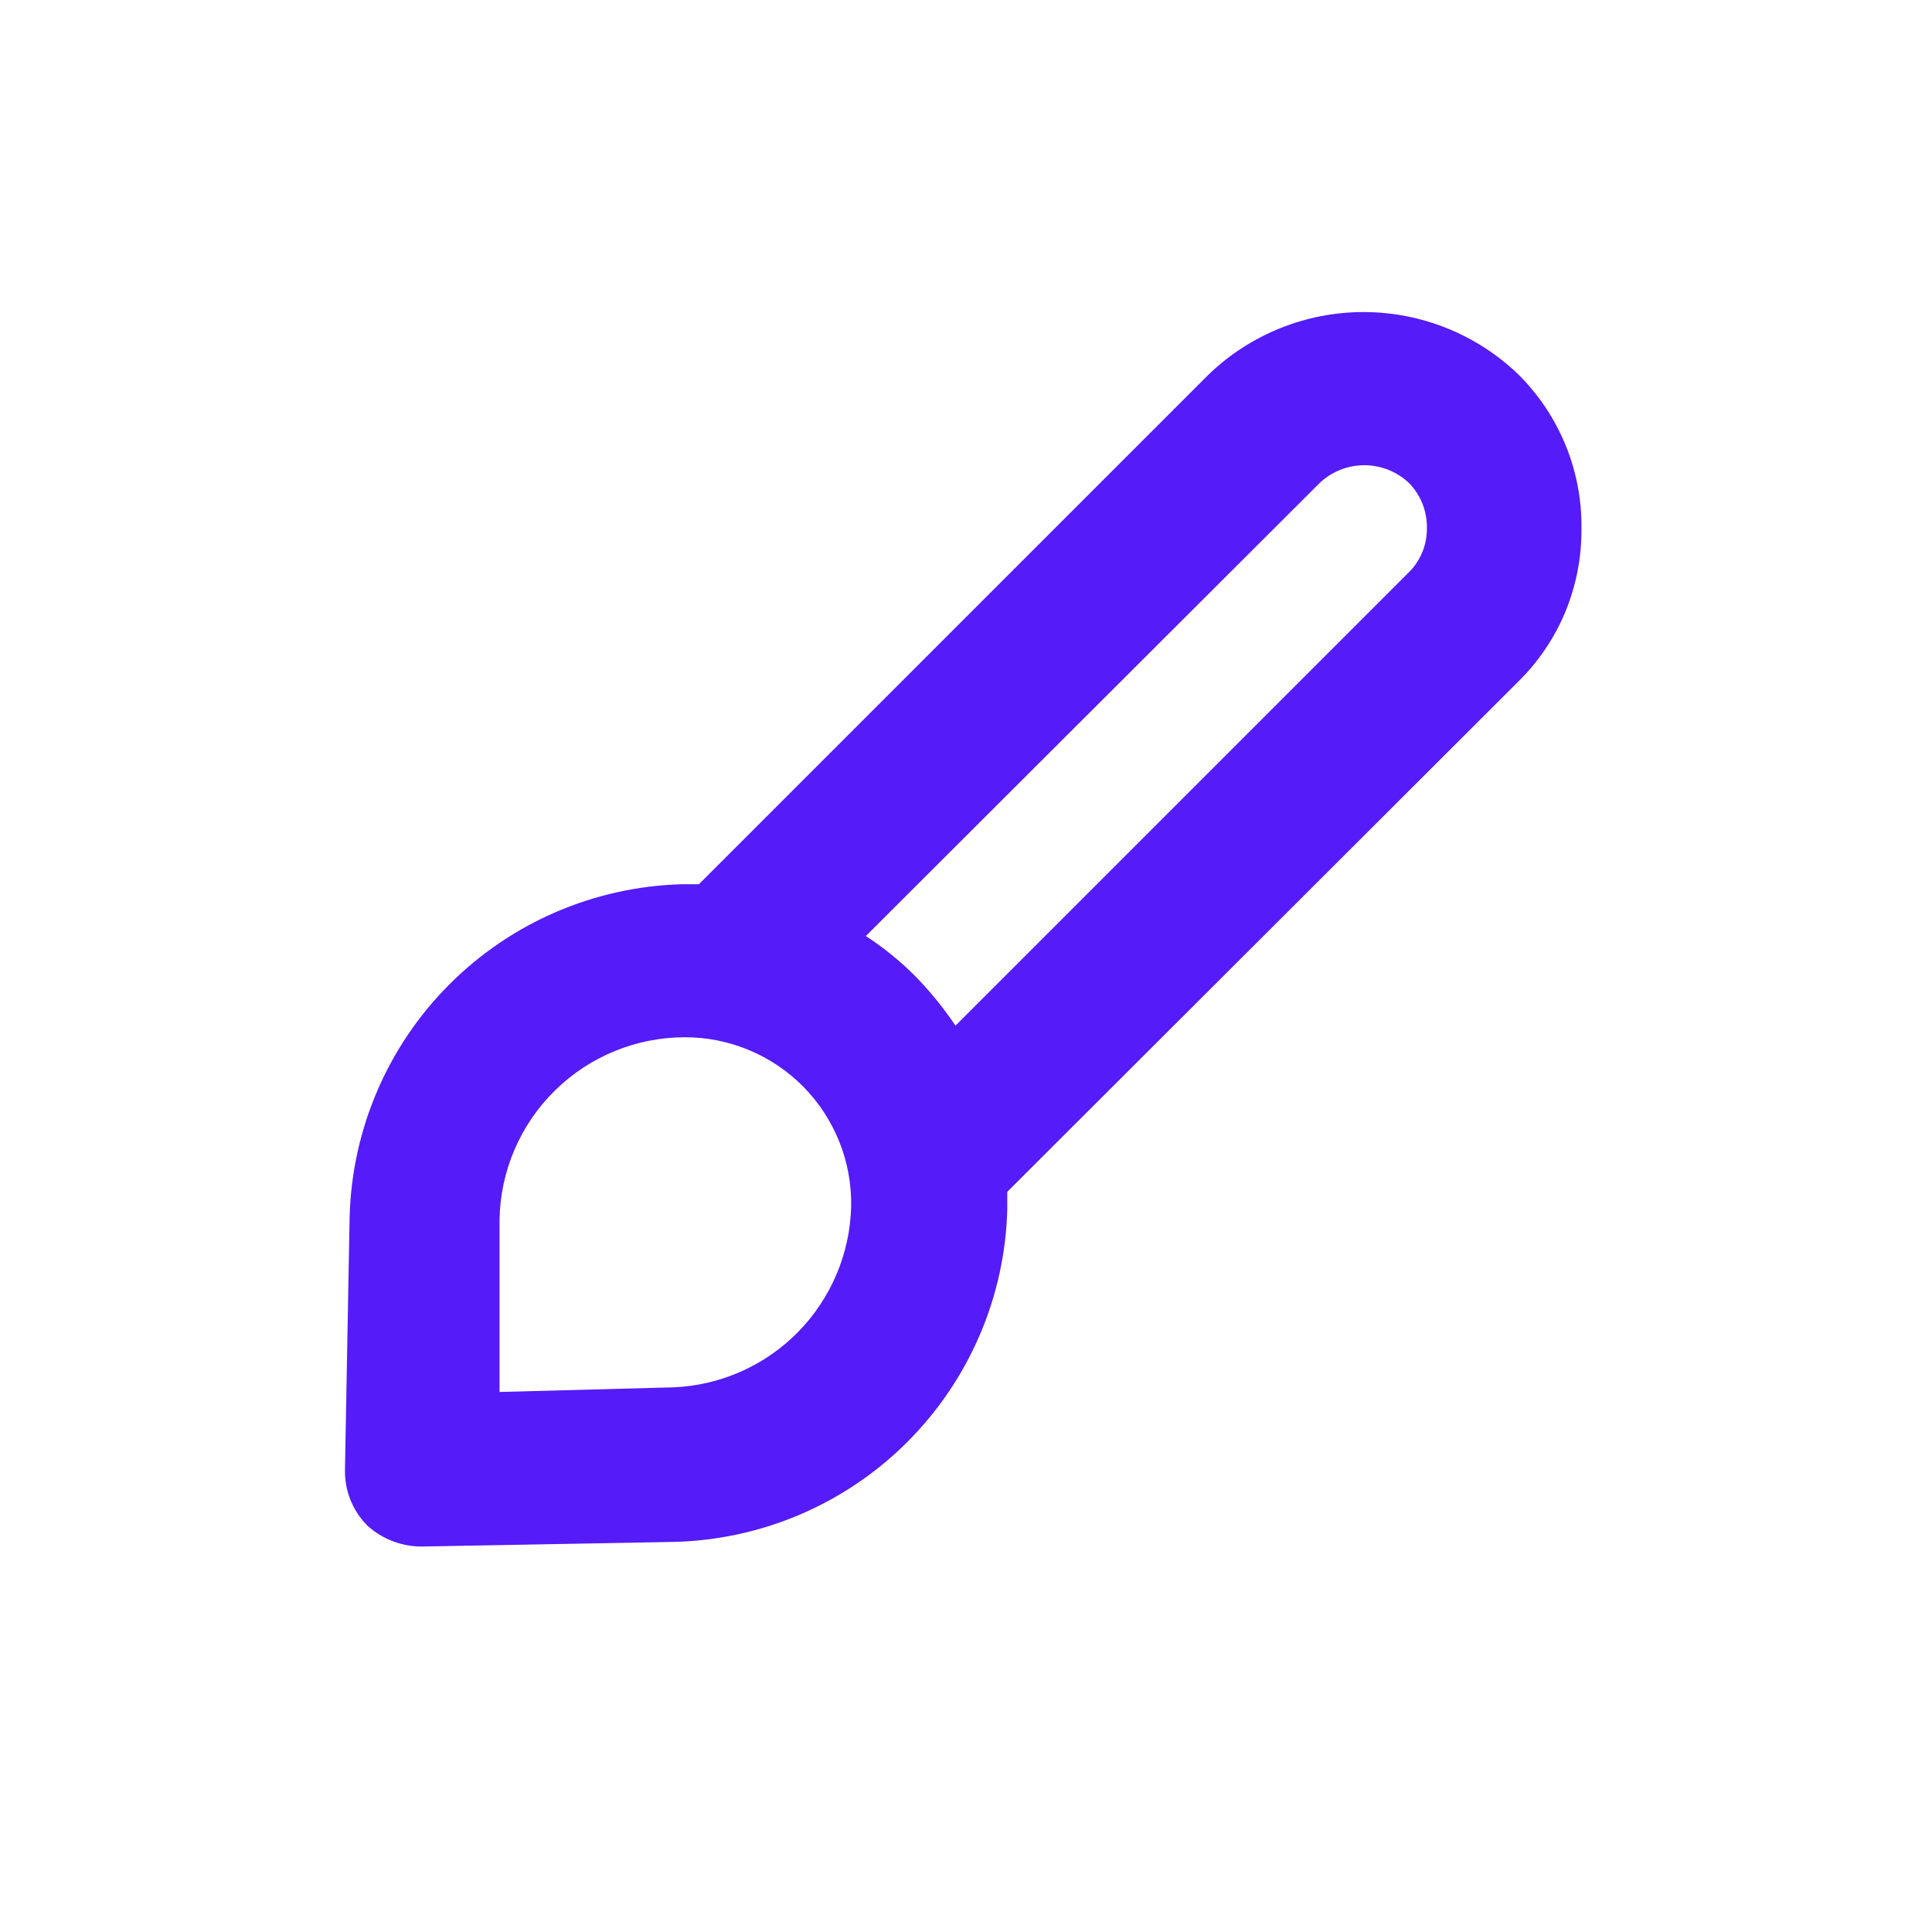
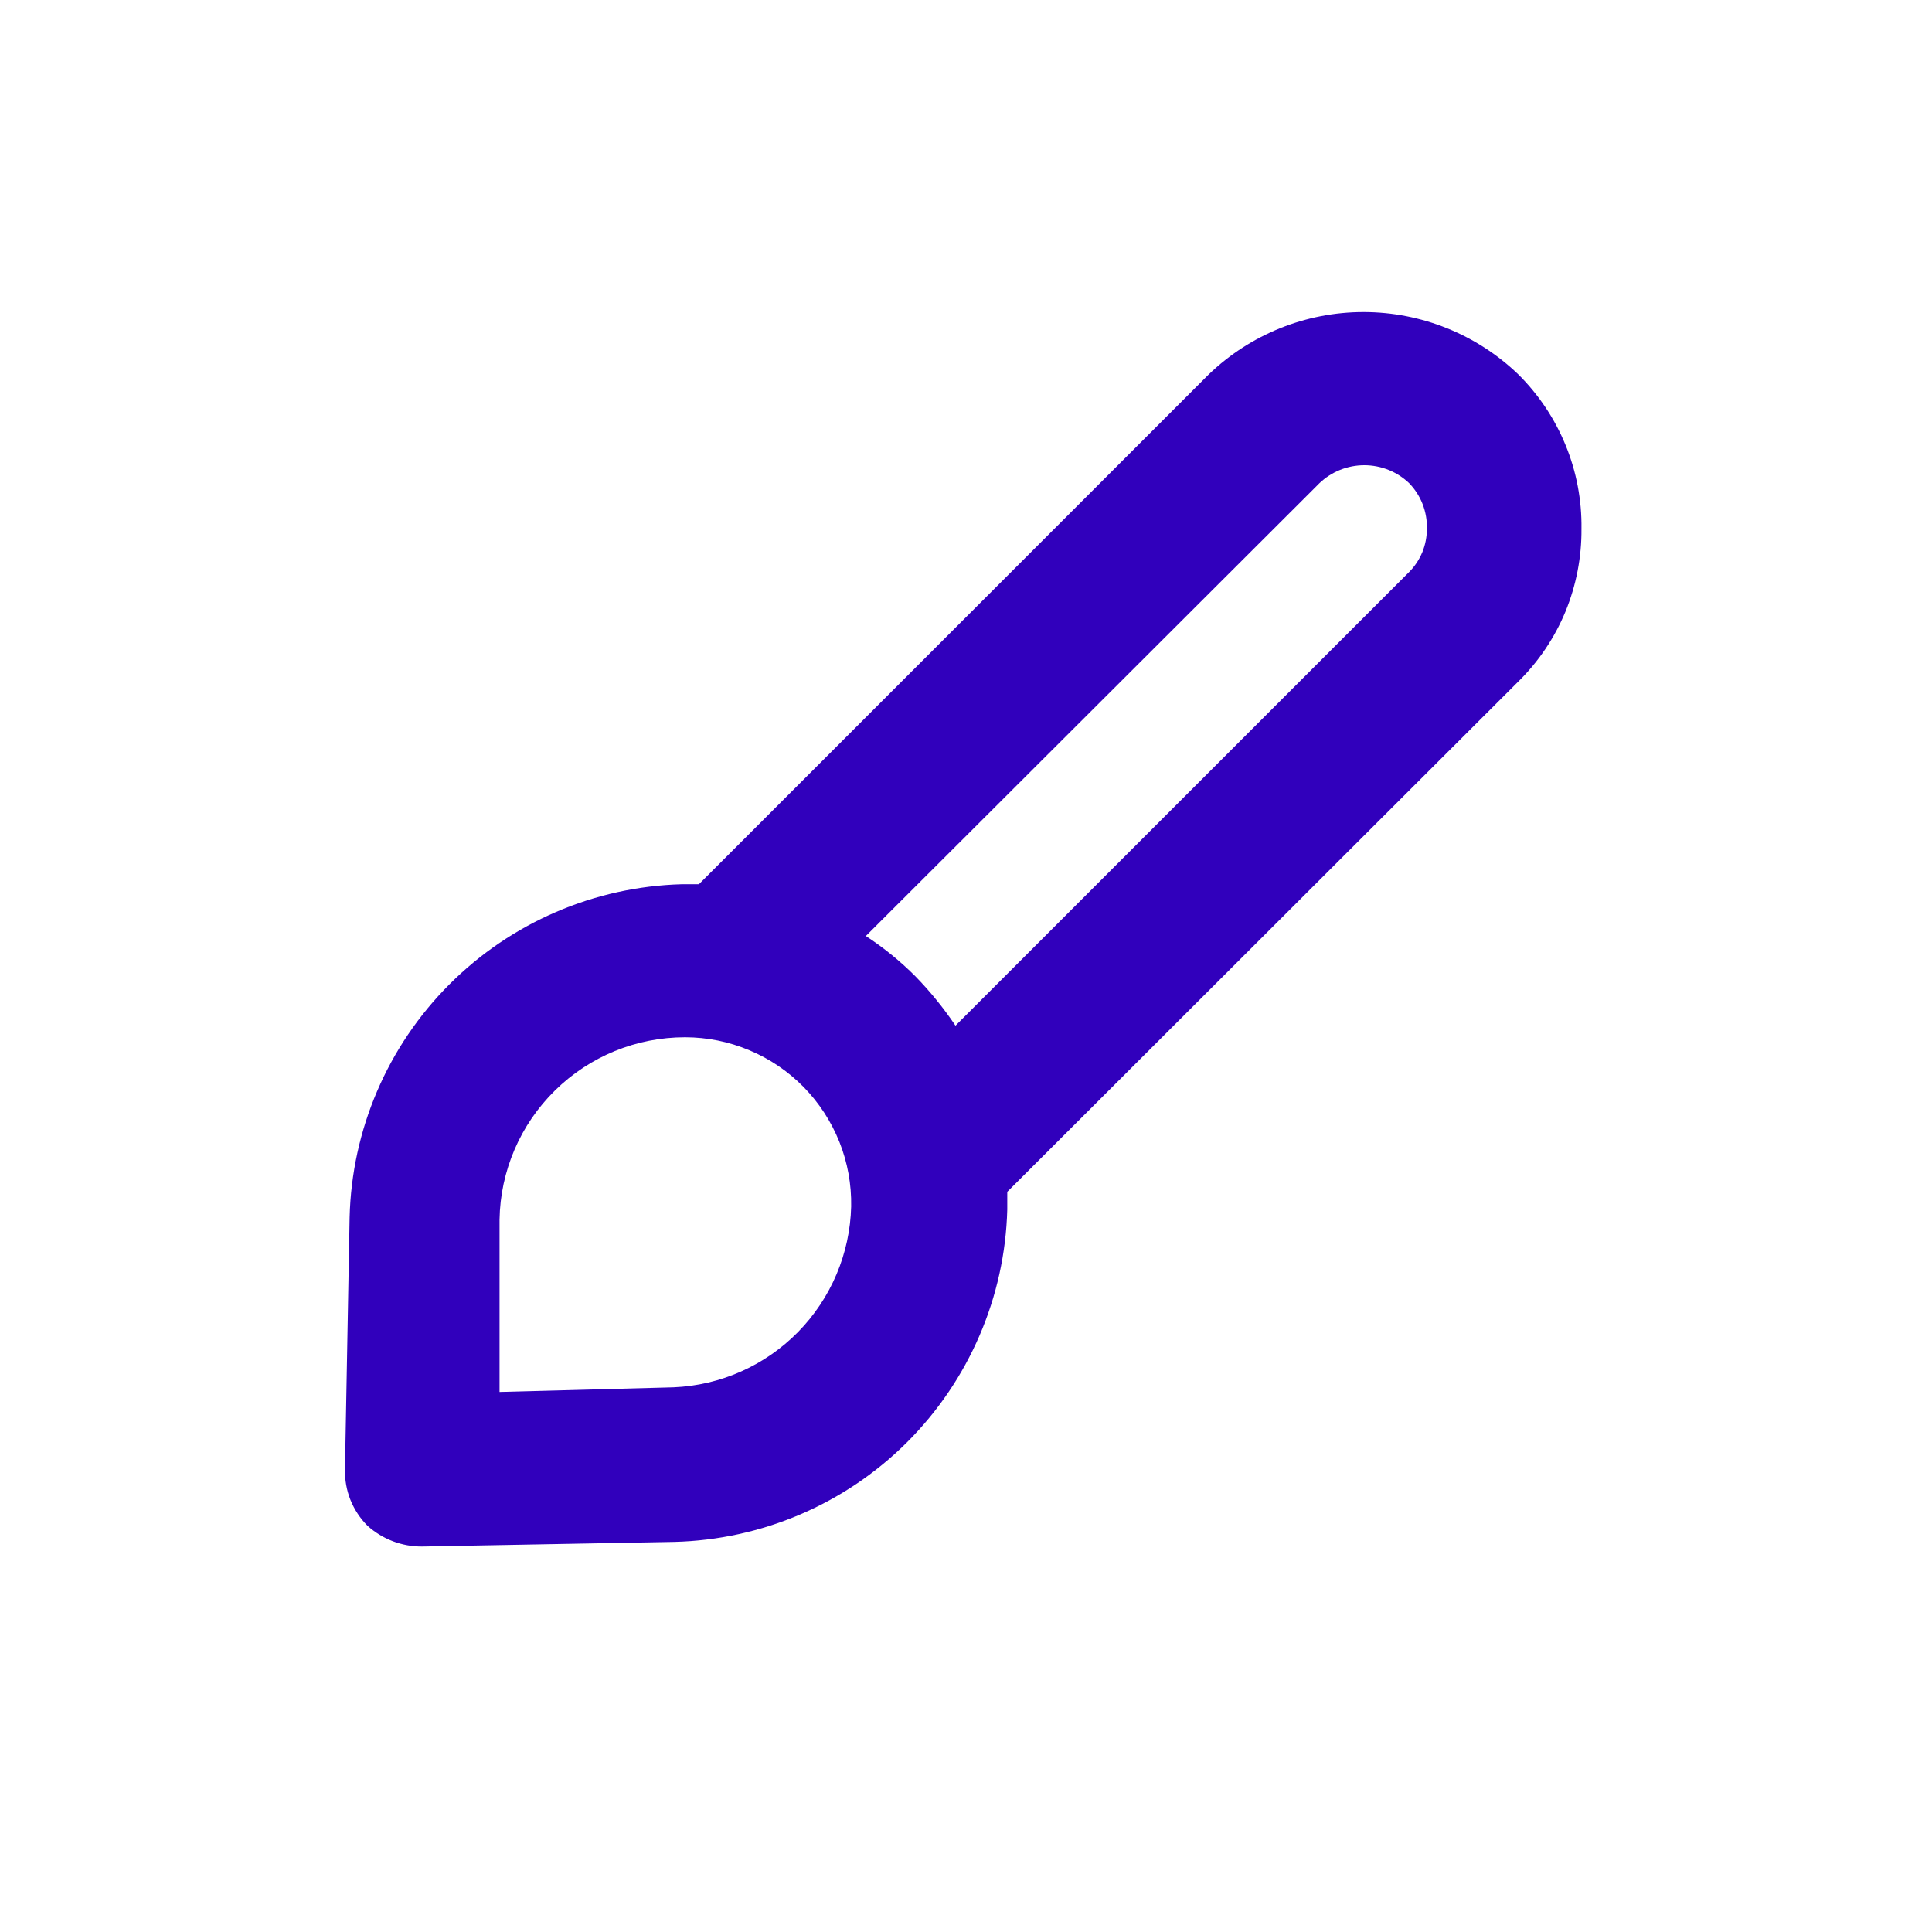
<svg xmlns="http://www.w3.org/2000/svg" width="25" height="25" viewBox="0 0 25 25" fill="none">
-   <path d="M20.464 6.842C20.469 6.471 20.399 6.102 20.258 5.759C20.117 5.415 19.908 5.103 19.644 4.842C19.106 4.326 18.389 4.038 17.644 4.038C16.899 4.038 16.182 4.326 15.644 4.842L9.044 11.442H8.824C7.691 11.473 6.614 11.937 5.814 12.739C5.013 13.541 4.552 14.62 4.524 15.752L4.464 19.012C4.461 19.147 4.484 19.281 4.534 19.407C4.584 19.532 4.659 19.646 4.754 19.742C4.949 19.918 5.202 20.014 5.464 20.012L8.724 19.952C9.857 19.924 10.935 19.463 11.737 18.663C12.539 17.862 13.004 16.785 13.034 15.652V15.422L19.644 8.822C19.907 8.564 20.115 8.256 20.256 7.916C20.396 7.575 20.467 7.21 20.464 6.842ZM8.714 17.952L6.464 18.012V15.782C6.474 15.153 6.732 14.552 7.181 14.111C7.63 13.669 8.234 13.422 8.864 13.422C9.15 13.422 9.433 13.479 9.696 13.59C9.96 13.7 10.198 13.862 10.399 14.066C10.599 14.27 10.756 14.512 10.862 14.777C10.968 15.043 11.019 15.326 11.014 15.612C10.999 16.221 10.753 16.802 10.326 17.237C9.899 17.671 9.323 17.927 8.714 17.952ZM18.234 7.402L12.364 13.272C12.21 13.043 12.036 12.829 11.844 12.632C11.649 12.437 11.435 12.263 11.204 12.112L17.074 6.252C17.23 6.103 17.438 6.02 17.654 6.02C17.87 6.02 18.078 6.103 18.234 6.252C18.31 6.33 18.369 6.422 18.409 6.524C18.448 6.625 18.467 6.733 18.464 6.842C18.464 6.946 18.444 7.049 18.405 7.145C18.365 7.241 18.307 7.329 18.234 7.402Z" fill="#551BF9" />
+   <path d="M20.464 6.842C20.469 6.471 20.399 6.102 20.258 5.759C20.117 5.415 19.908 5.103 19.644 4.842C19.106 4.326 18.389 4.038 17.644 4.038C16.899 4.038 16.182 4.326 15.644 4.842L9.044 11.442H8.824C7.691 11.473 6.614 11.937 5.814 12.739C5.013 13.541 4.552 14.62 4.524 15.752L4.464 19.012C4.461 19.147 4.484 19.281 4.534 19.407C4.584 19.532 4.659 19.646 4.754 19.742C4.949 19.918 5.202 20.014 5.464 20.012L8.724 19.952C9.857 19.924 10.935 19.463 11.737 18.663C12.539 17.862 13.004 16.785 13.034 15.652V15.422L19.644 8.822C19.907 8.564 20.115 8.256 20.256 7.916C20.396 7.575 20.467 7.21 20.464 6.842ZM8.714 17.952L6.464 18.012V15.782C6.474 15.153 6.732 14.552 7.181 14.111C7.63 13.669 8.234 13.422 8.864 13.422C9.15 13.422 9.433 13.479 9.696 13.59C9.96 13.7 10.198 13.862 10.399 14.066C10.599 14.27 10.756 14.512 10.862 14.777C10.968 15.043 11.019 15.326 11.014 15.612C10.999 16.221 10.753 16.802 10.326 17.237C9.899 17.671 9.323 17.927 8.714 17.952ZM18.234 7.402L12.364 13.272C12.21 13.043 12.036 12.829 11.844 12.632C11.649 12.437 11.435 12.263 11.204 12.112L17.074 6.252C17.23 6.103 17.438 6.02 17.654 6.02C17.87 6.02 18.078 6.103 18.234 6.252C18.31 6.33 18.369 6.422 18.409 6.524C18.448 6.625 18.467 6.733 18.464 6.842C18.464 6.946 18.444 7.049 18.405 7.145C18.365 7.241 18.307 7.329 18.234 7.402Z" fill="#3100BC" />
</svg>
